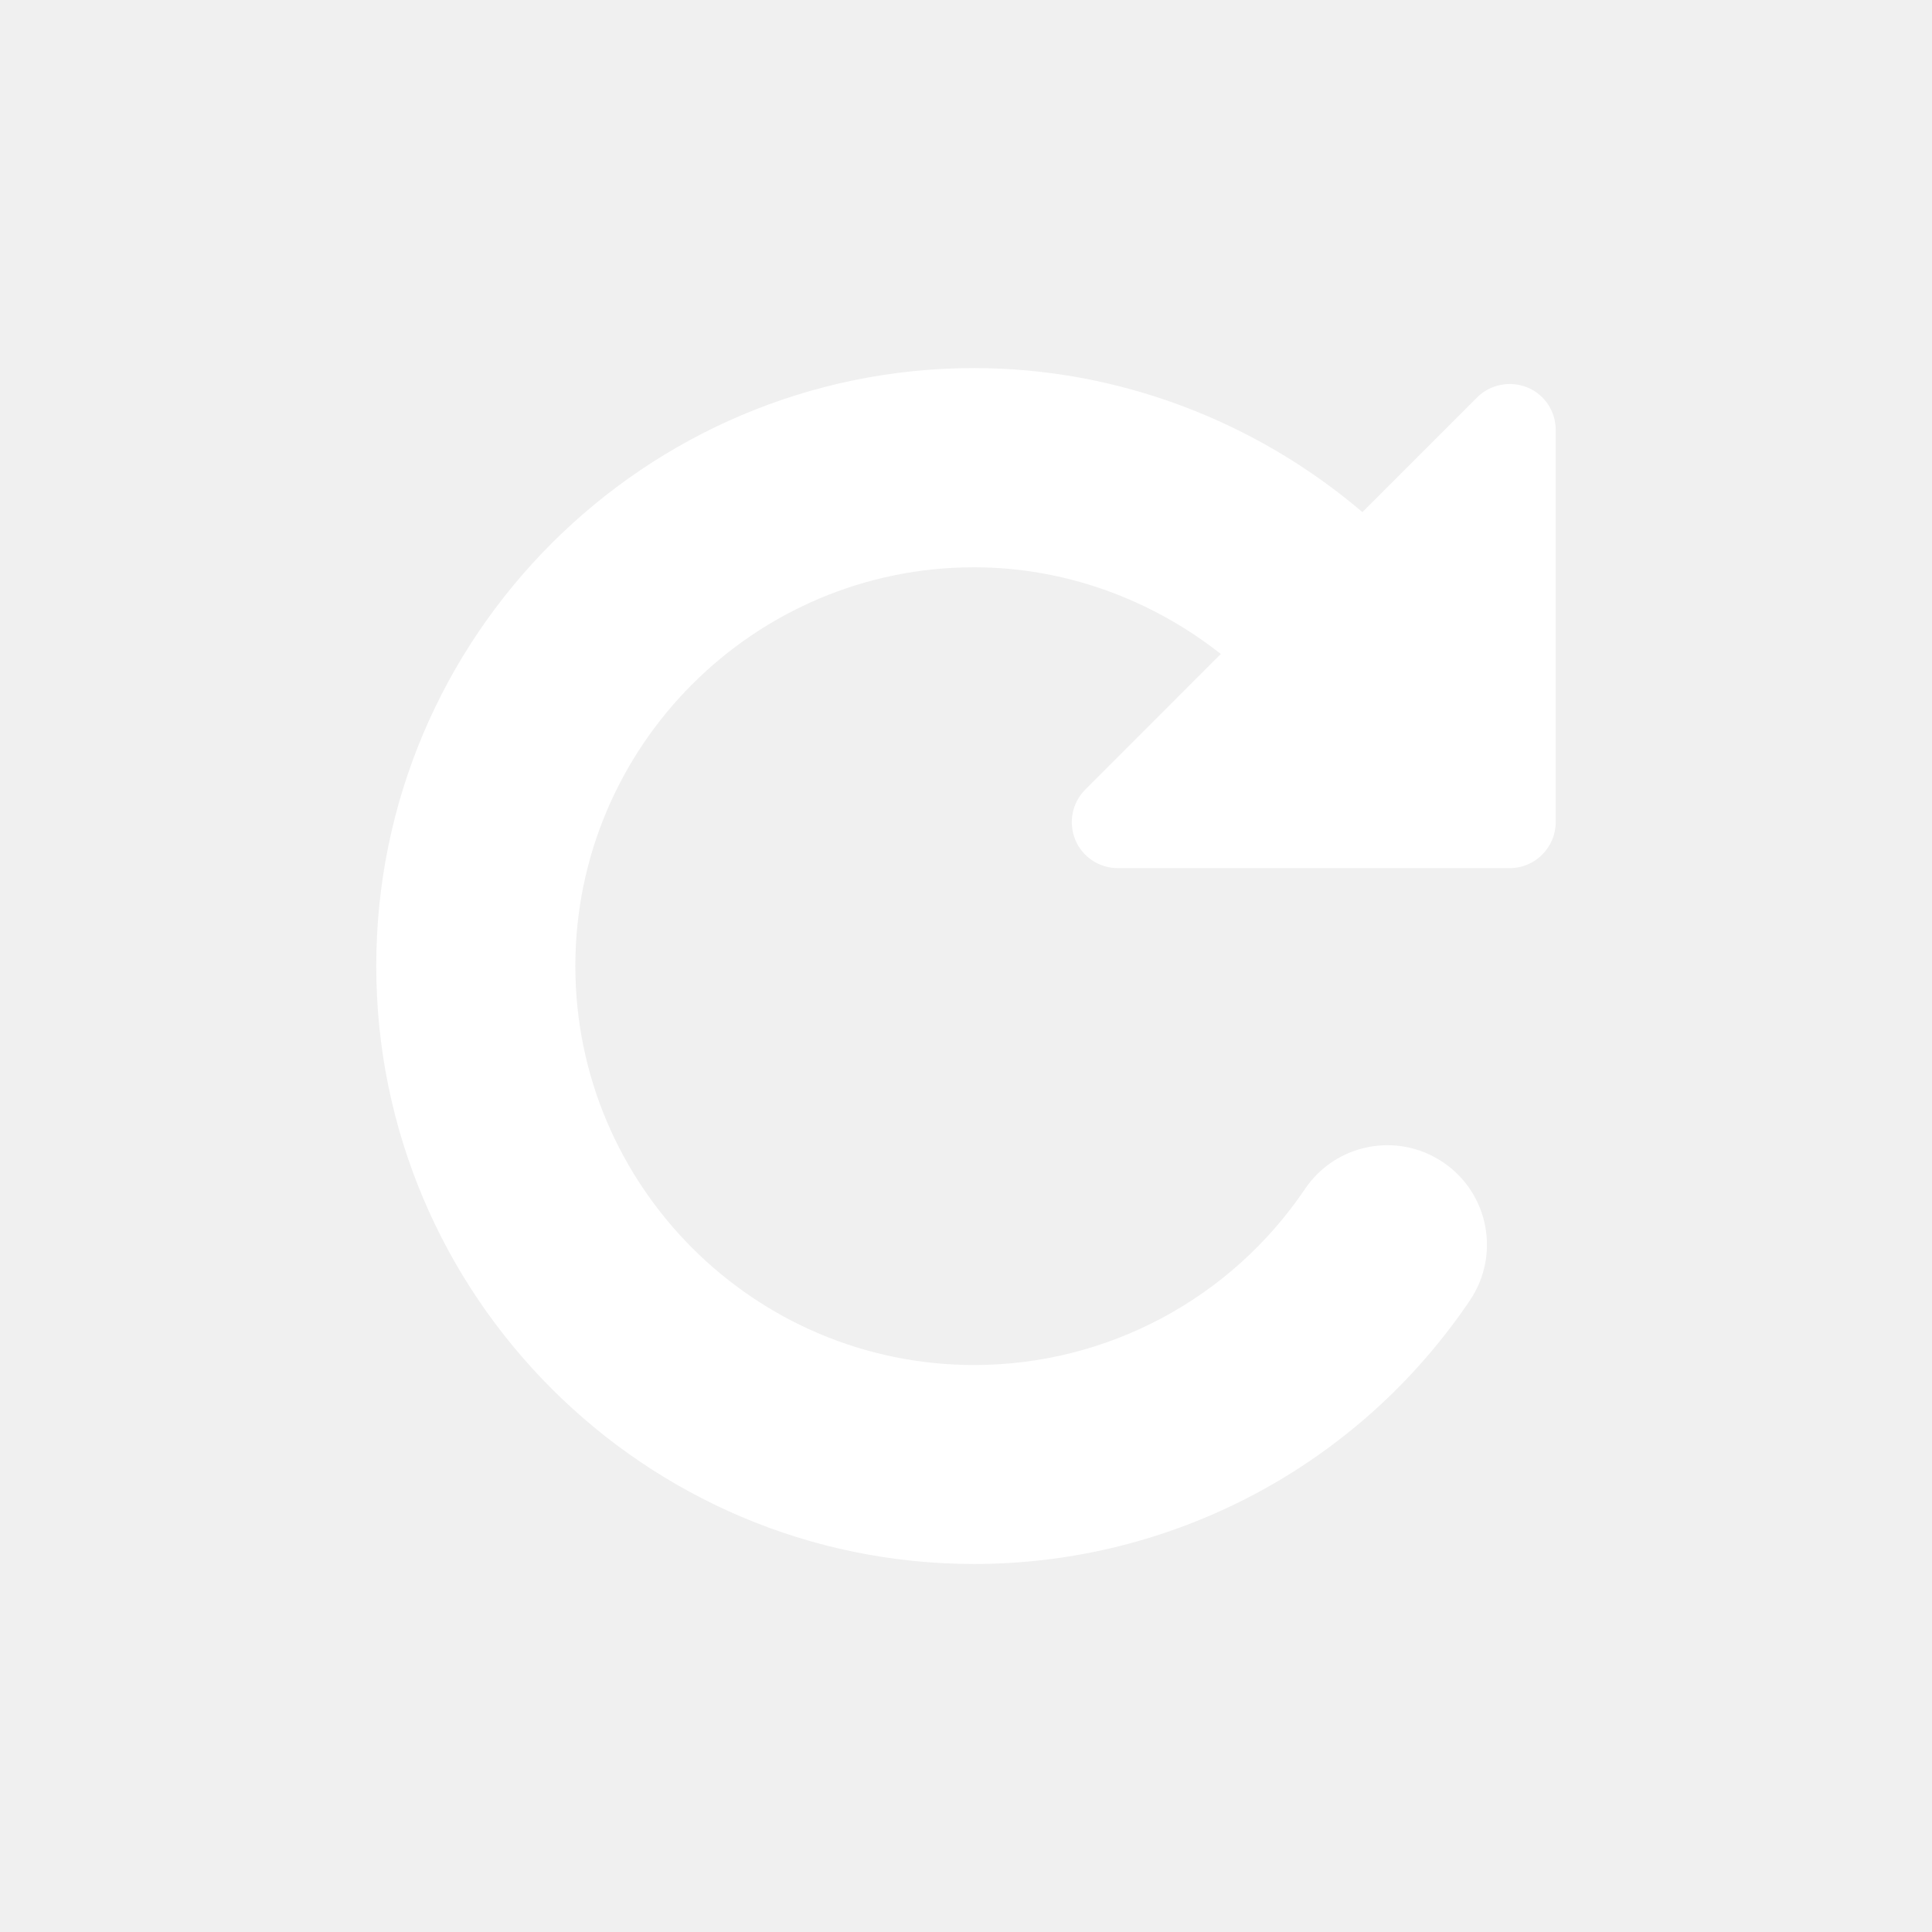
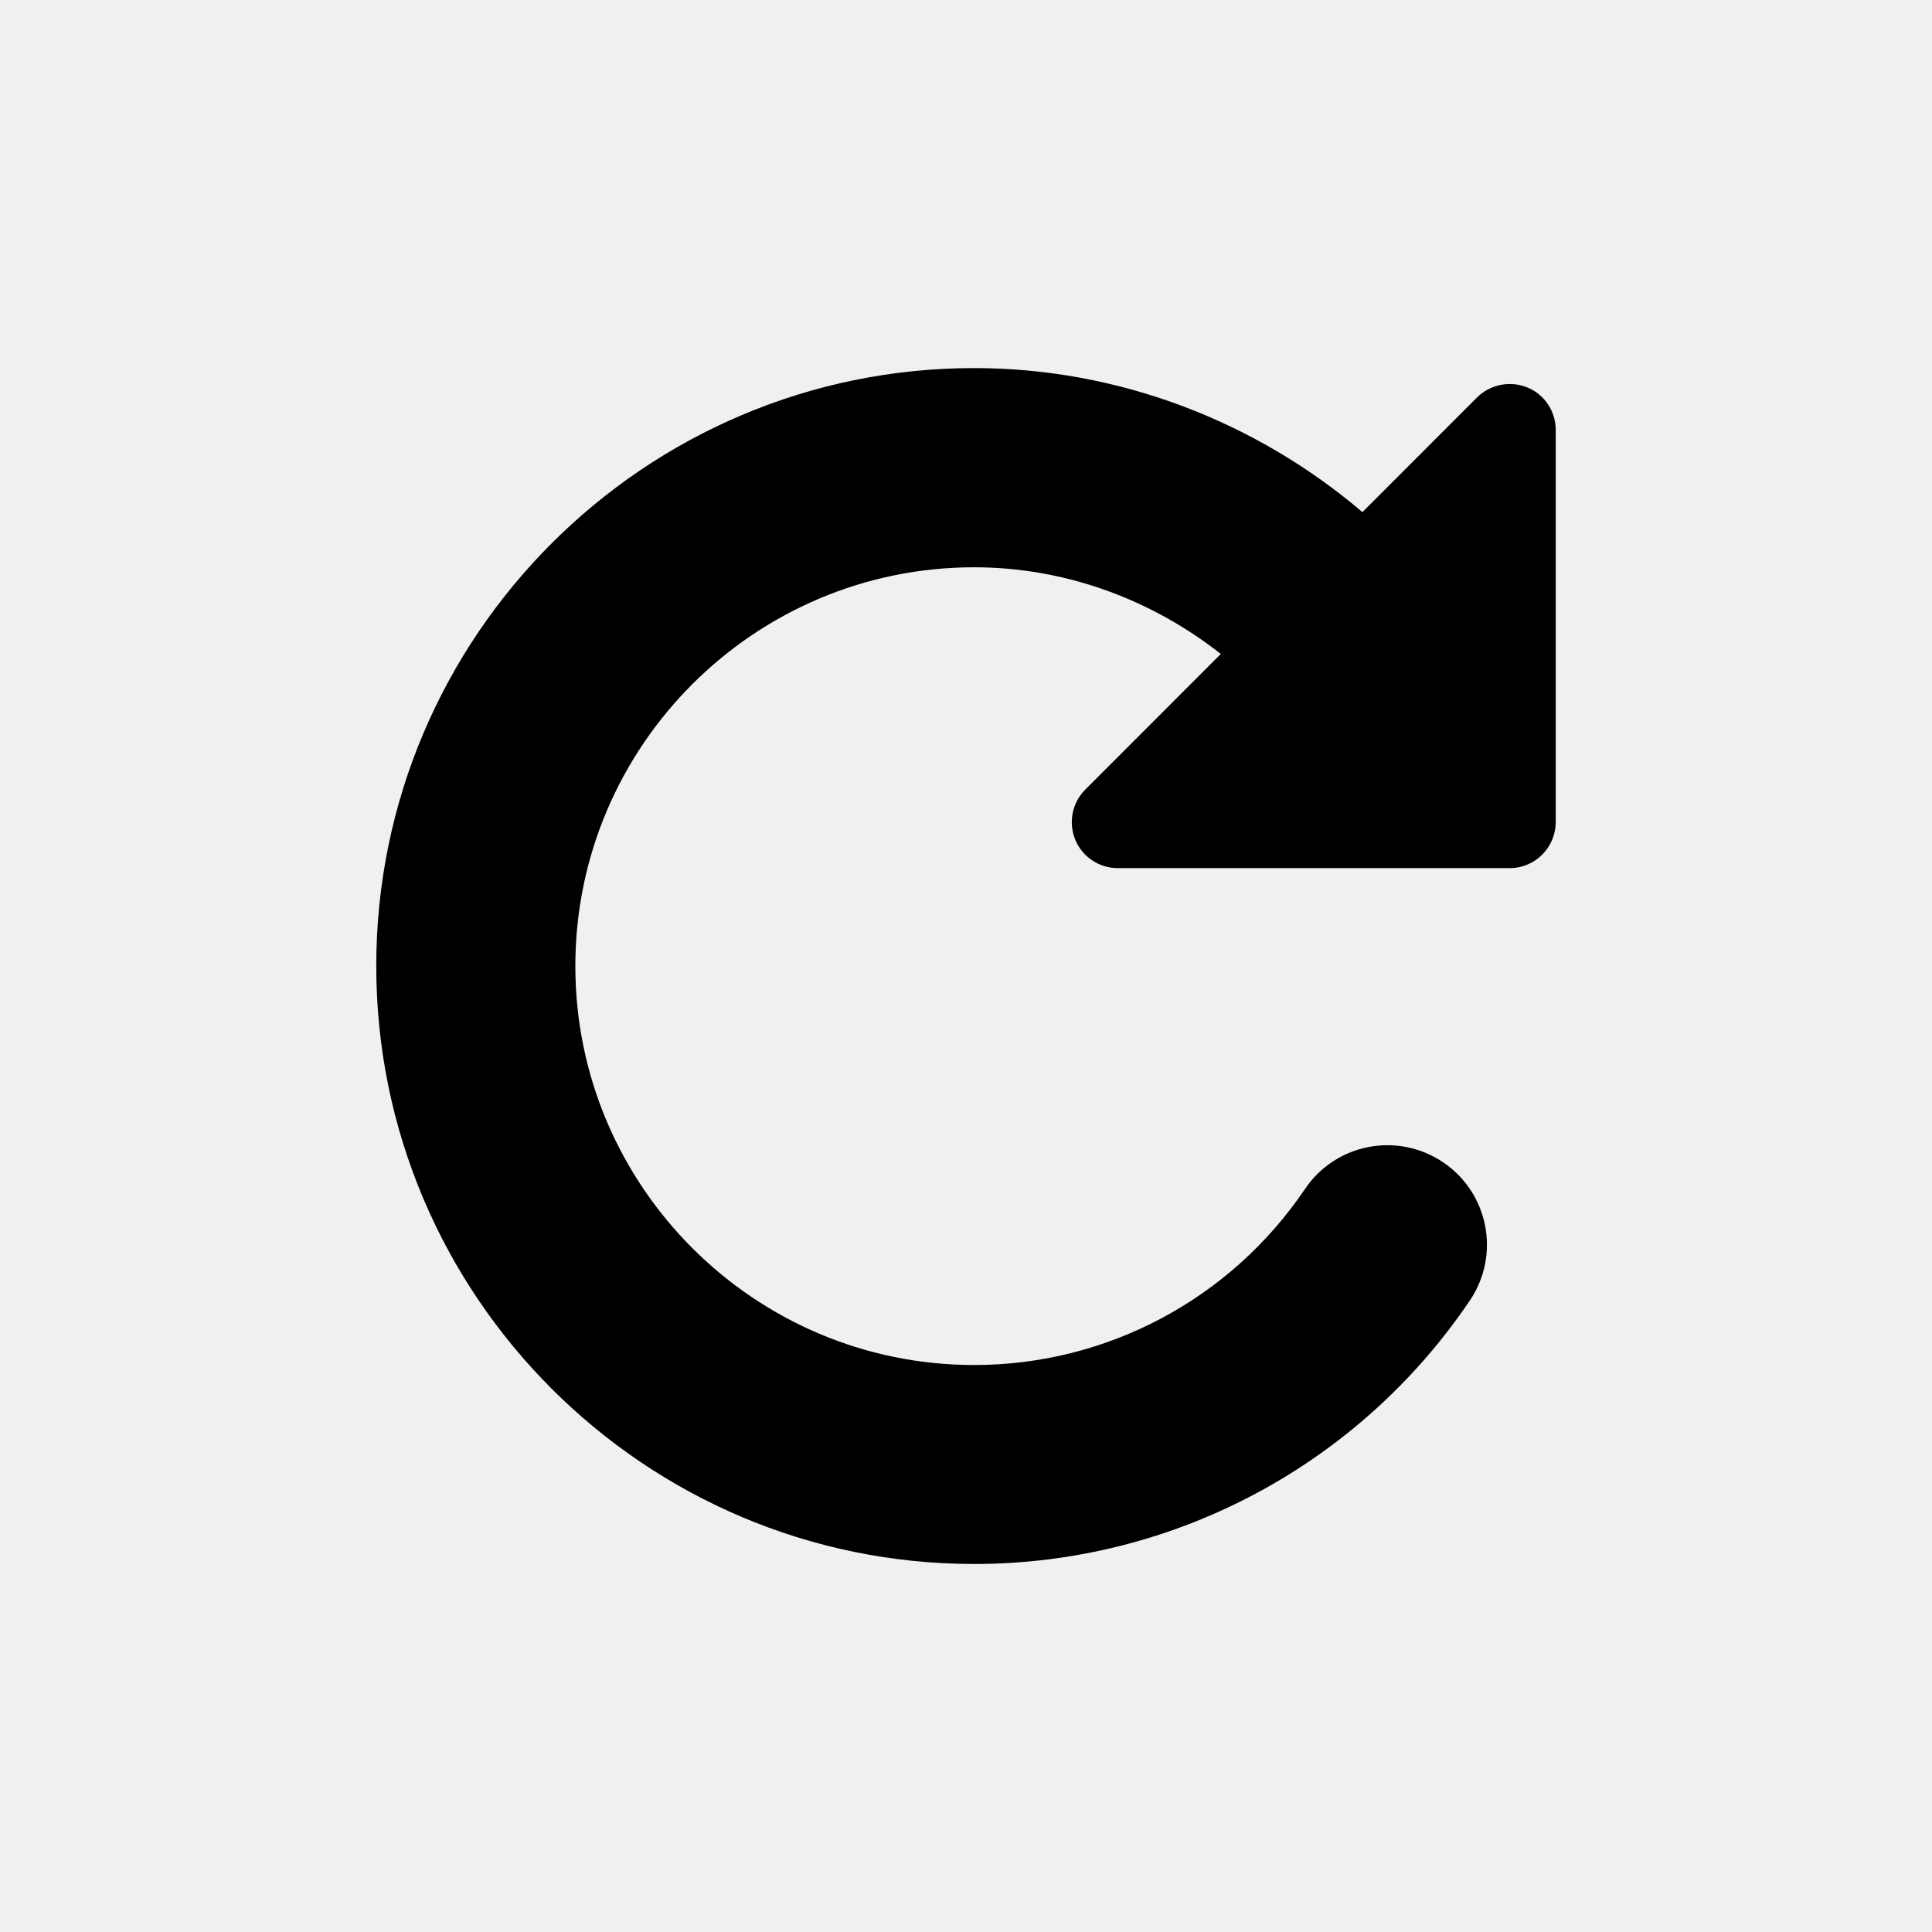
<svg xmlns="http://www.w3.org/2000/svg" version="1.1" id="Layer_1" x="0px" y="0px" width="64px" height="64px" viewBox="0 0 64 64" enable-background="new 0 0 64 64" xml:space="preserve">
-   <path class="front" fill="#FFFFFF" d="M50.596,12.835c-0.568-0.232-1.229-0.104-1.664,0.328l-3.8,3.801c-3.536-3.009-8.085-4.771-12.862-4.771  c-10.92,0-19.806,8.885-19.806,19.807c0,10.924,8.886,19.809,19.806,19.809c6.587,0,12.729-3.264,16.421-8.729  c1.021-1.51,0.623-3.559-0.885-4.577c-1.511-1.021-3.562-0.623-4.578,0.886c-2.465,3.647-6.563,5.829-10.958,5.829  c-7.285,0-13.211-5.928-13.211-13.215c0-7.285,5.926-13.211,13.211-13.211c3.009,0,5.875,1.063,8.171,2.872l-4.49,4.492  c-0.438,0.438-0.564,1.093-0.331,1.662c0.233,0.569,0.794,0.94,1.409,0.94h12.982c0.842,0,1.524-0.686,1.524-1.526V14.243  C51.536,13.626,51.166,13.067,50.596,12.835L50.596,12.835z" />
+   <path d="M50.596,12.835c-0.568-0.232-1.229-0.104-1.664,0.328l-3.8,3.801c-3.536-3.009-8.085-4.771-12.862-4.771  c-10.92,0-19.806,8.885-19.806,19.807c0,10.924,8.886,19.809,19.806,19.809c6.587,0,12.729-3.264,16.421-8.729  c1.021-1.51,0.623-3.559-0.885-4.577c-1.511-1.021-3.562-0.623-4.578,0.886c-2.465,3.647-6.563,5.829-10.958,5.829  c-7.285,0-13.211-5.928-13.211-13.215c0-7.285,5.926-13.211,13.211-13.211c3.009,0,5.875,1.063,8.171,2.872l-4.49,4.492  c-0.438,0.438-0.564,1.093-0.331,1.662c0.233,0.569,0.794,0.94,1.409,0.94h12.982c0.842,0,1.524-0.686,1.524-1.526V14.243  C51.536,13.626,51.166,13.067,50.596,12.835L50.596,12.835z" />
</svg>
